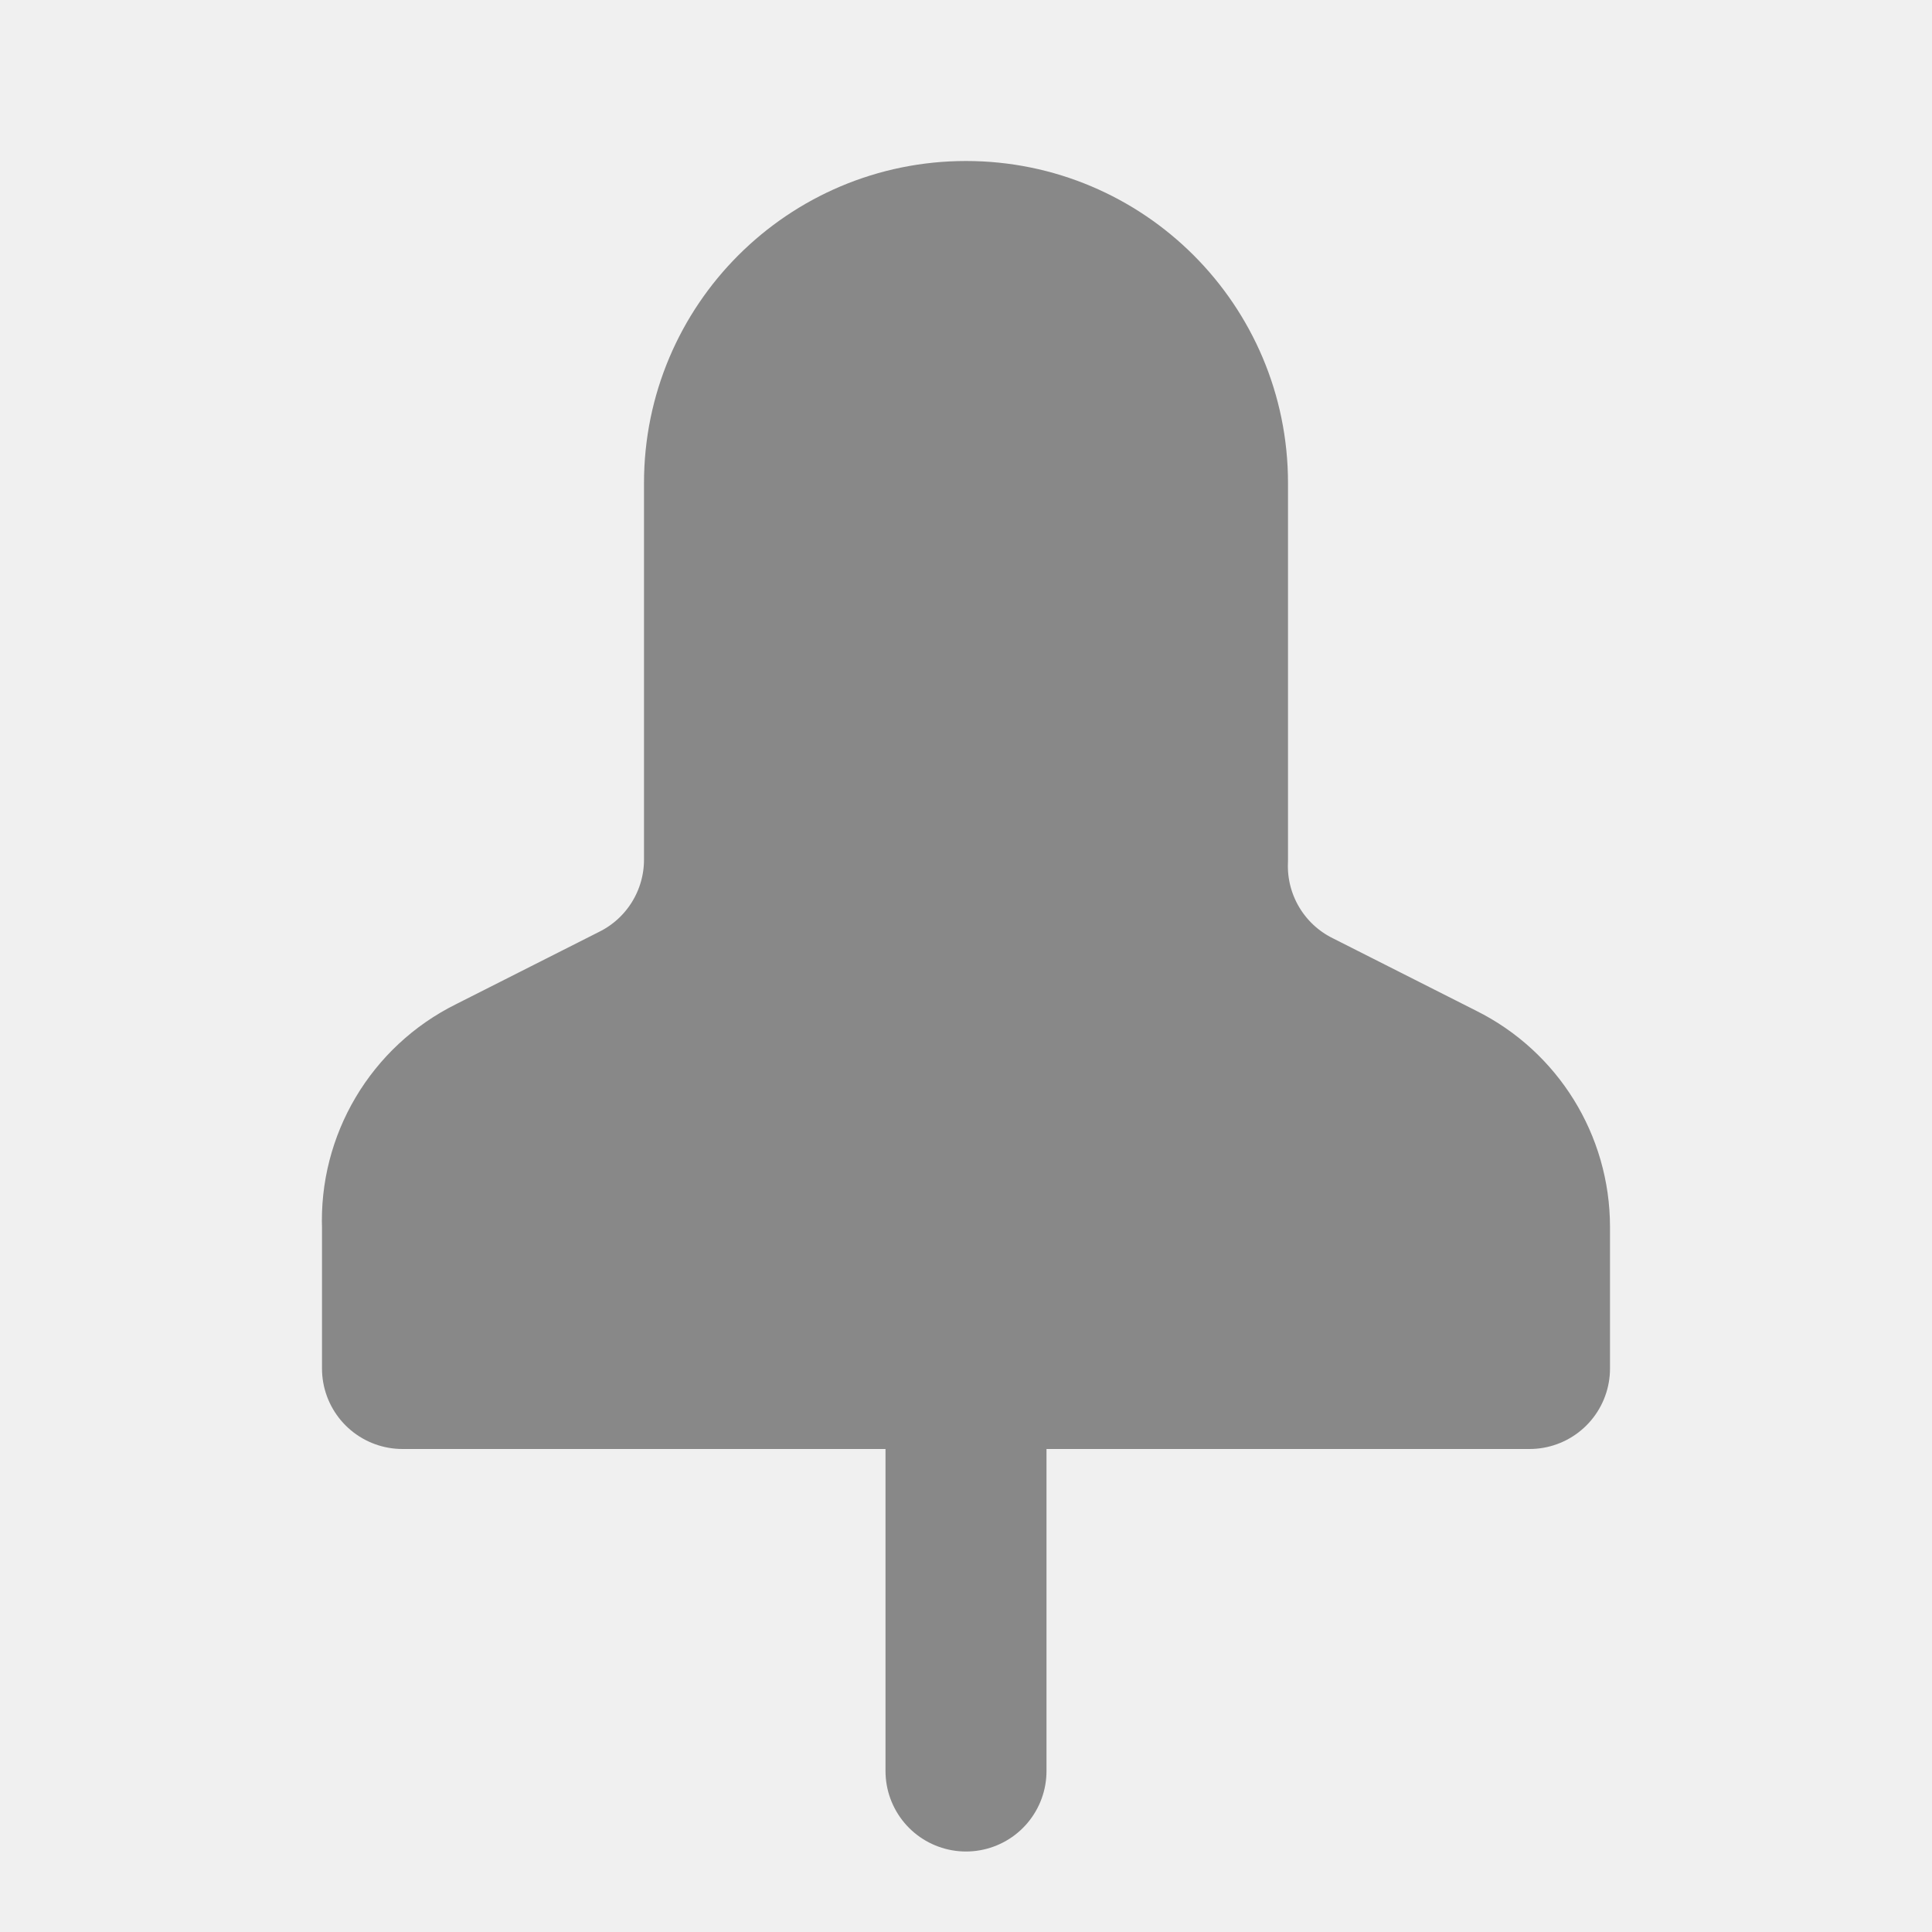
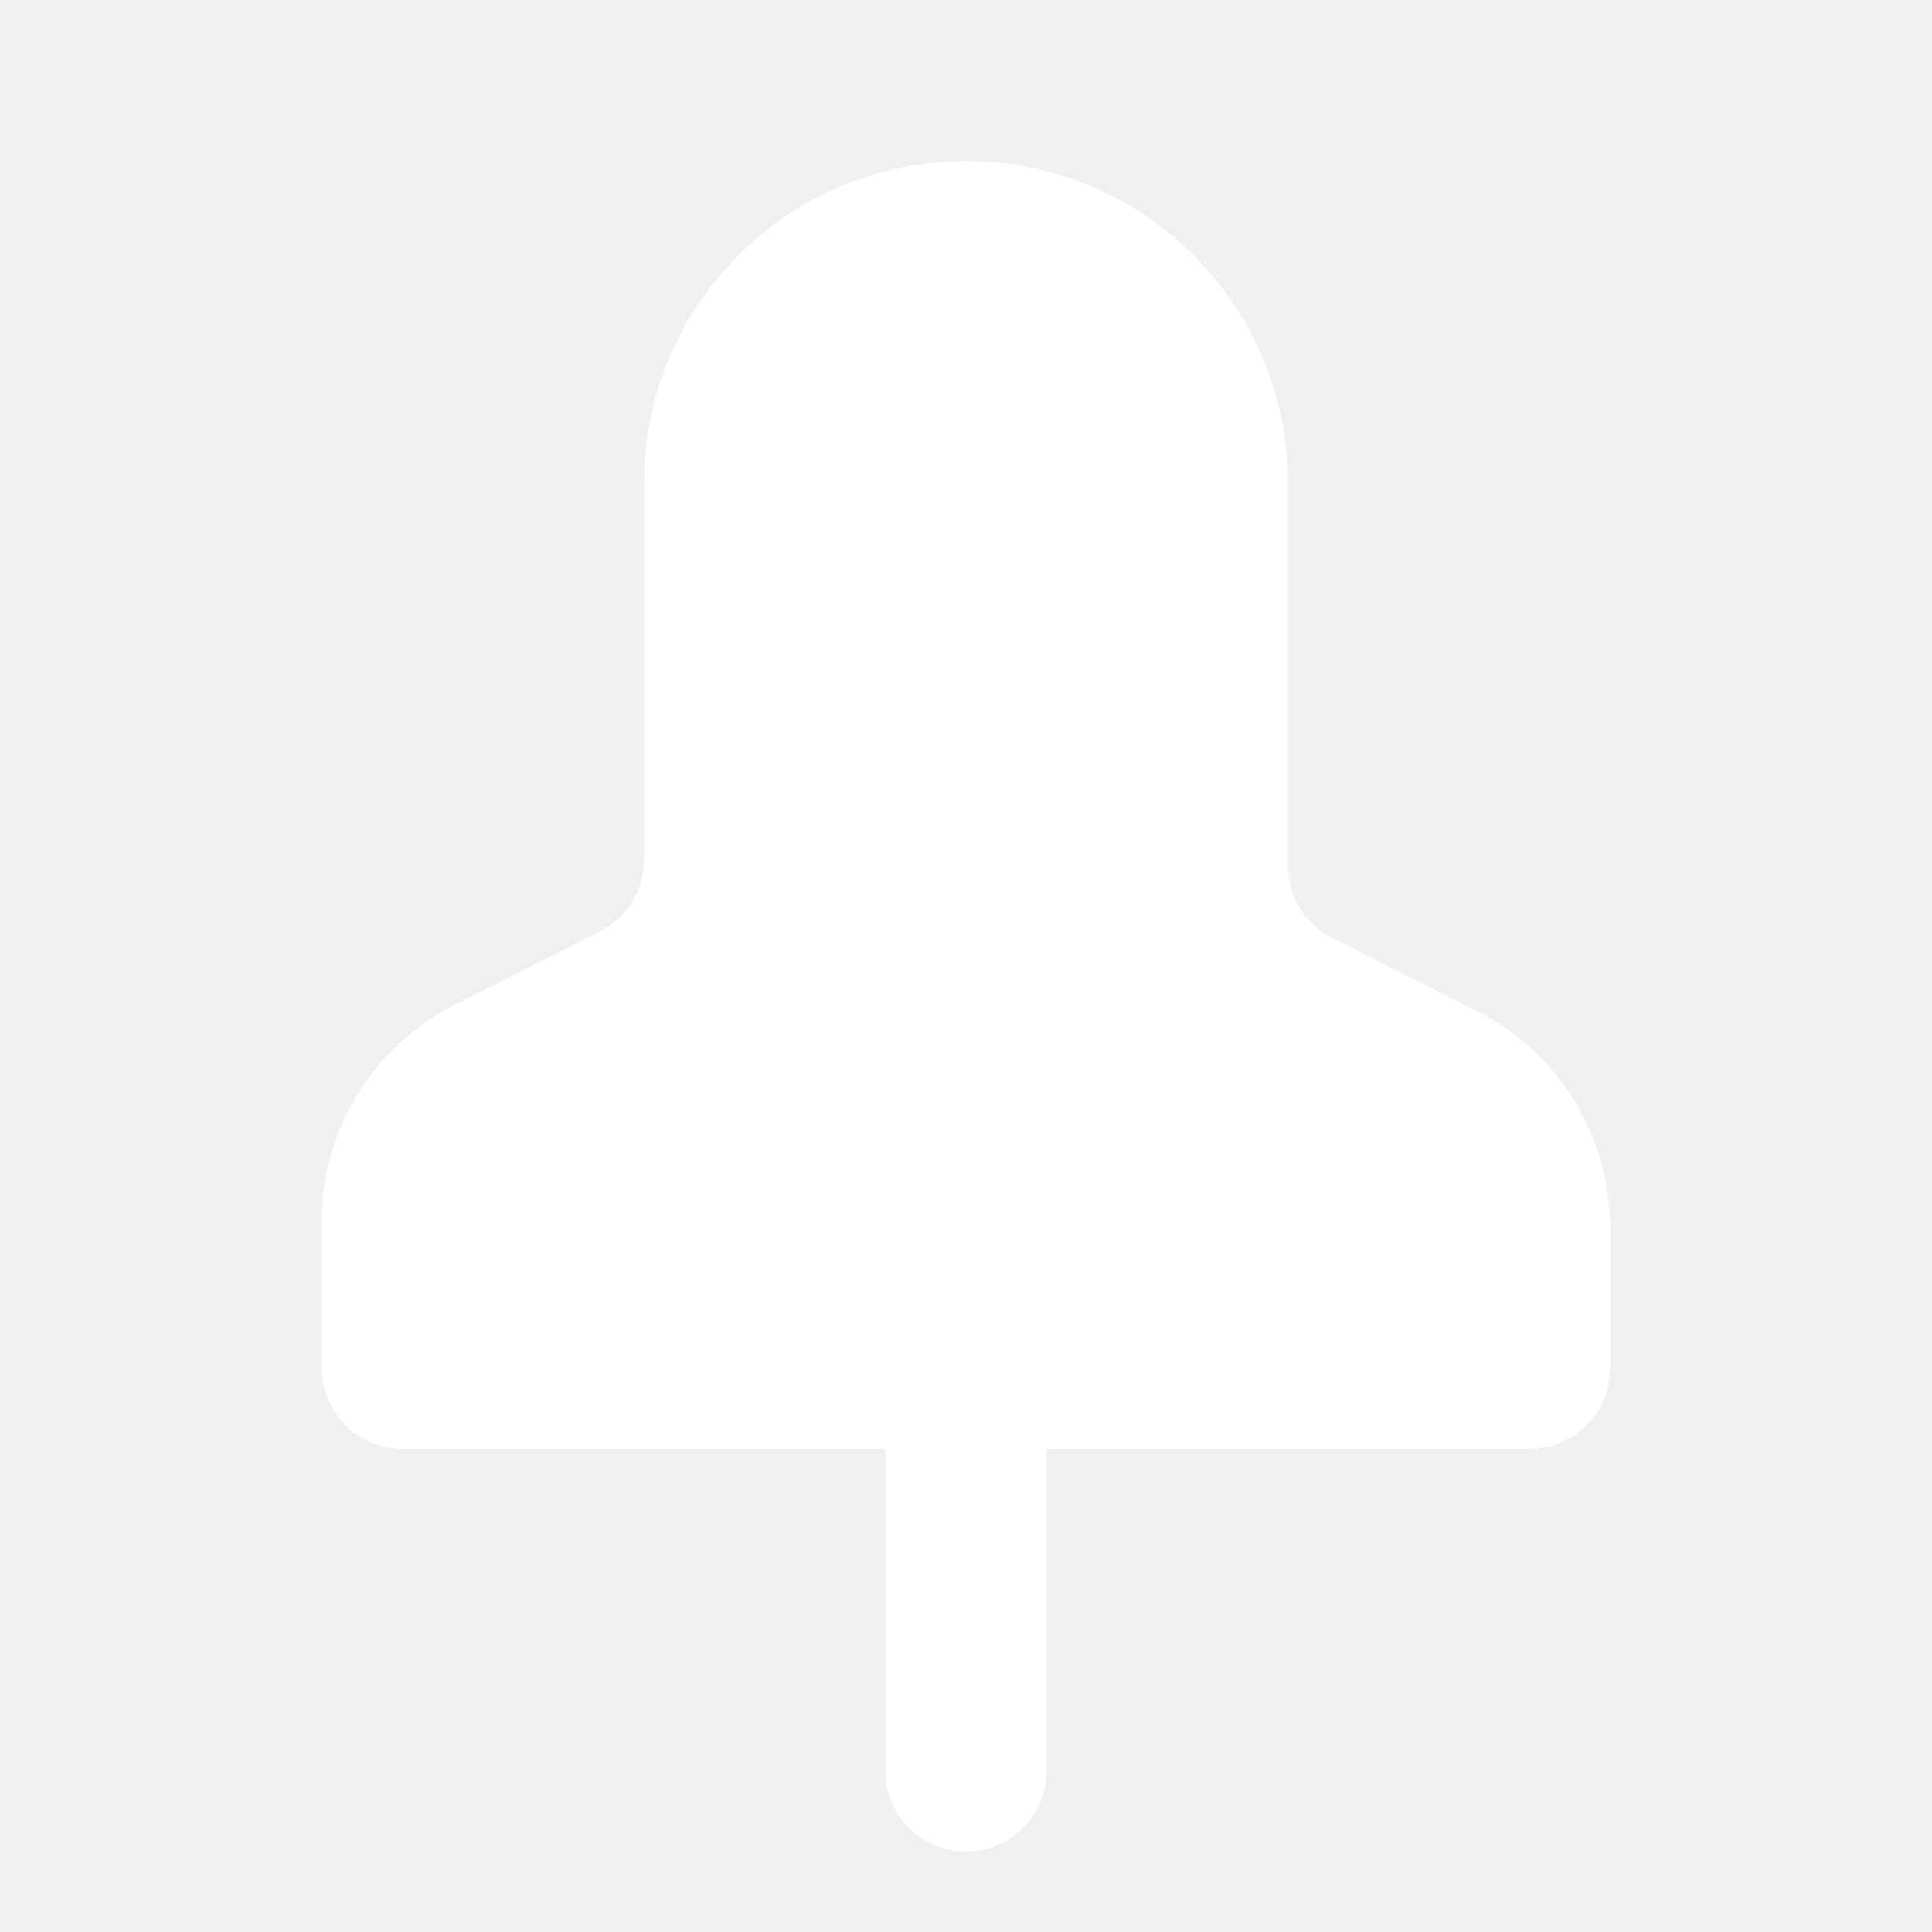
- <svg xmlns="http://www.w3.org/2000/svg" viewBox="0 0 24 24" fill="#888888" stroke="#888888" stroke-width="2" stroke-linecap="round" stroke-linejoin="round">
+ <svg xmlns="http://www.w3.org/2000/svg" viewBox="0 0 24 24" fill="#FFFFFF" stroke="#FFFFFF" stroke-width="2" stroke-linecap="round" stroke-linejoin="round">
  <line x1="12" y1="17" x2="12" y2="22" />
  <path d="M5 17h14v-1.76a2 2 0 0 0-1.11-1.79l-1.78-.9A2 2 0 0 1 15 10.68V6a3 3 0 0 0-3-3 3 3 0 0 0-3 3v4.68a2 2 0 0 1-1.11 1.79l-1.78.9A2 2 0 0 0 5 15.24Z" />
</svg>
